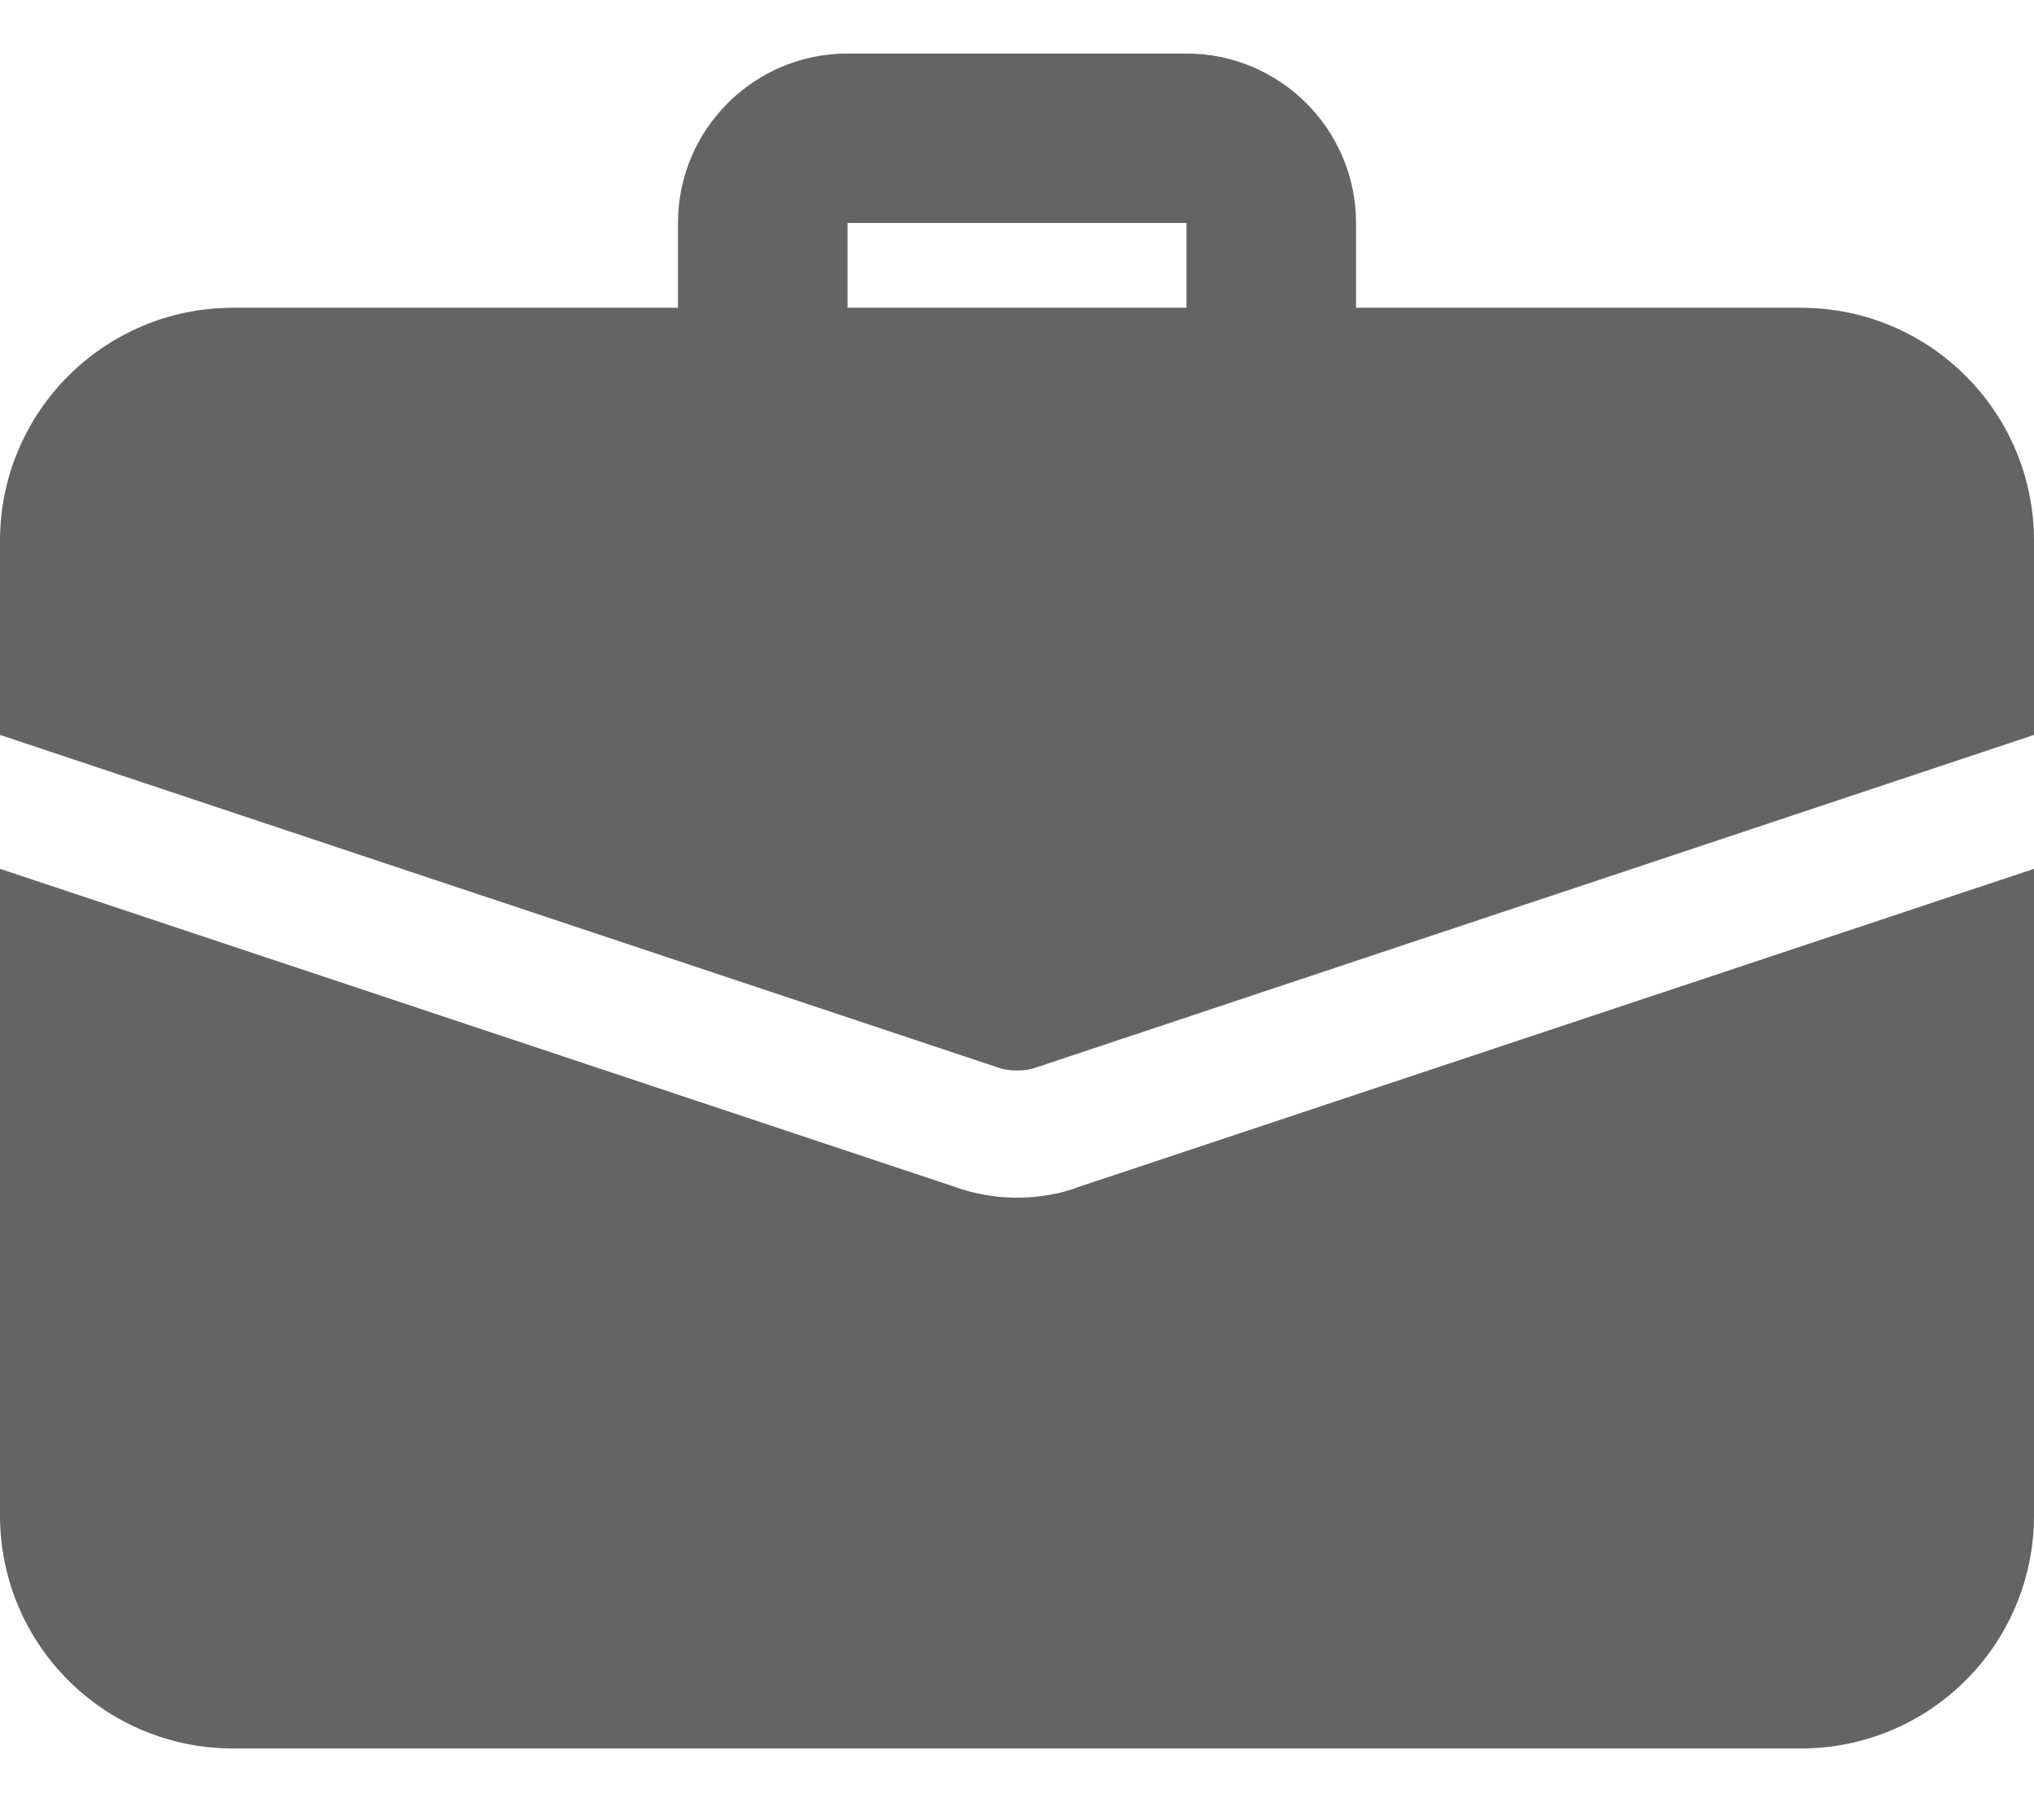
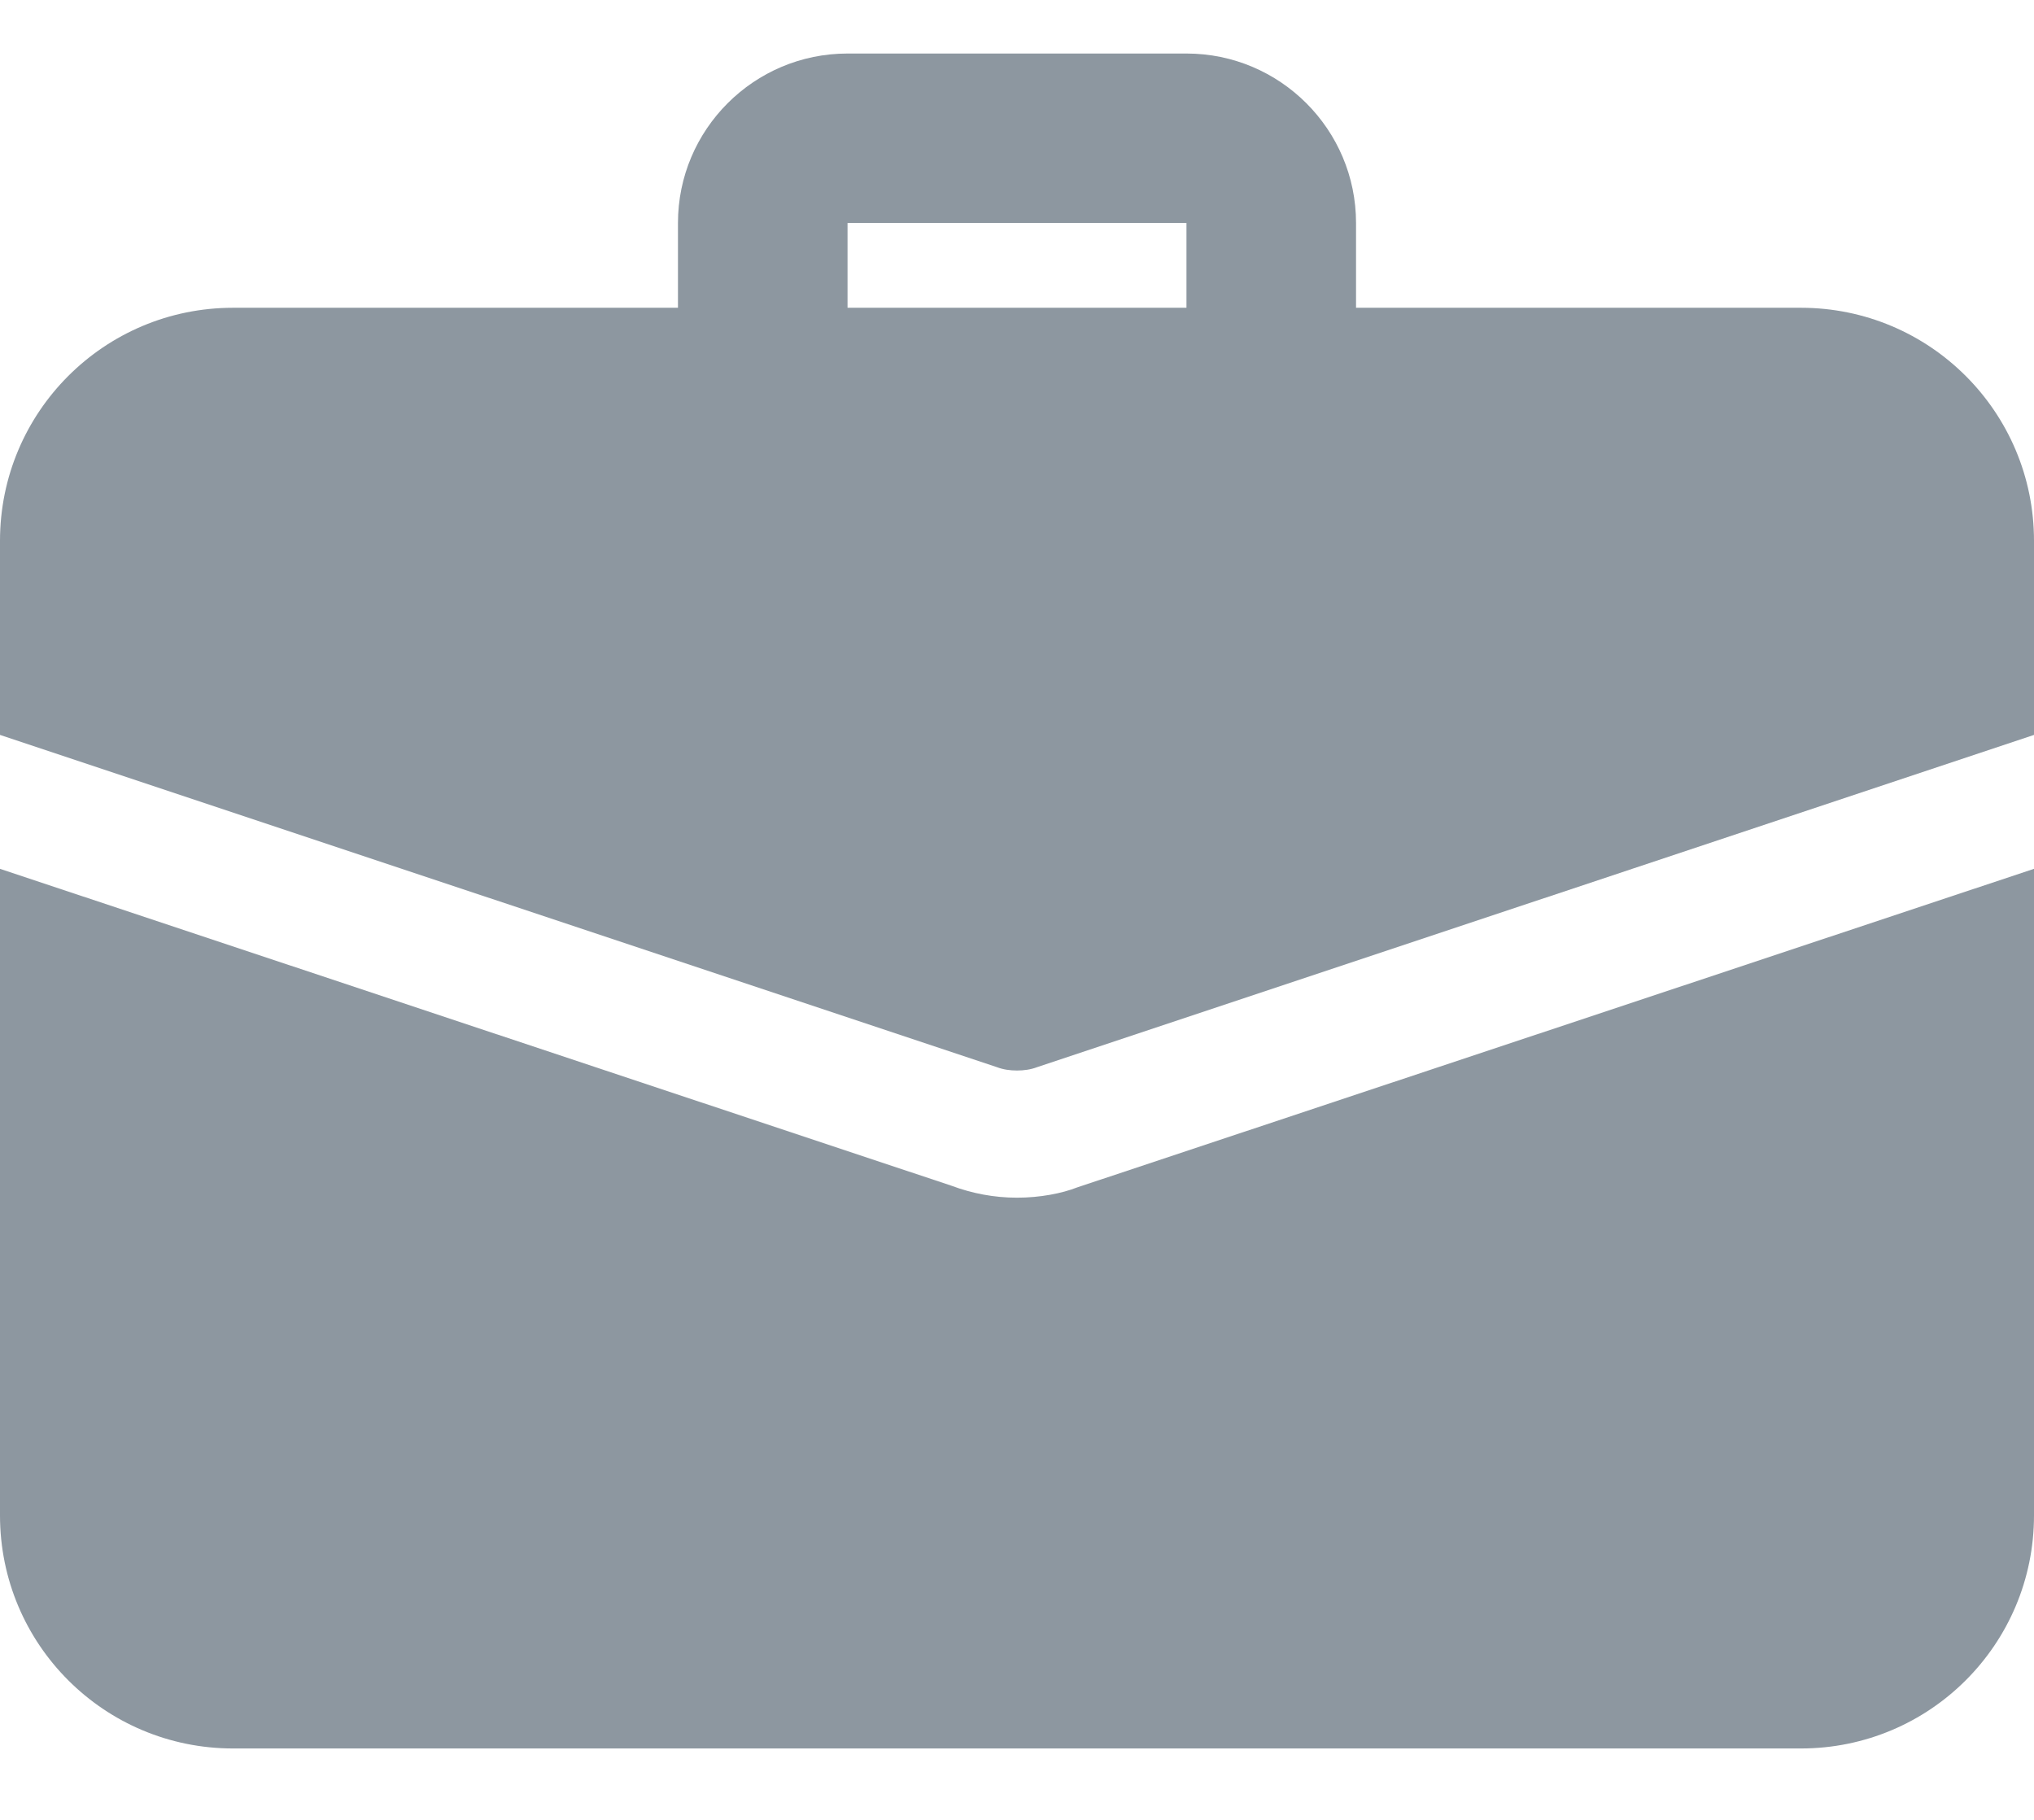
<svg xmlns="http://www.w3.org/2000/svg" width="19" height="17" viewBox="0 0 19 17" fill="none">
-   <path fill-rule="evenodd" clip-rule="evenodd" d="M12.667 2.875H16.823C18.026 2.875 19 3.849 19 5.052V6.865L9.69 9.968C9.627 9.992 9.563 10 9.5 10C9.437 10 9.373 9.992 9.31 9.968L0 6.865V5.052C0 3.849 0.974 2.875 2.177 2.875H6.333V2.083C6.333 1.21 7.043 0.5 7.917 0.5H11.083C11.957 0.5 12.667 1.21 12.667 2.083V2.875ZM7.917 2.875V2.083H11.083V2.875H7.917ZM10.062 11.092C9.92 11.148 9.714 11.188 9.5 11.188C9.286 11.188 9.08 11.148 8.89 11.077L0 8.116V14.156C0 15.36 0.974 16.333 2.177 16.333H16.823C18.026 16.333 19 15.36 19 14.156V8.116L10.062 11.092Z" fill="#646464" />
+   <path fill-rule="evenodd" clip-rule="evenodd" d="M12.667 2.875H16.823C18.026 2.875 19 3.849 19 5.052V6.865L9.69 9.968C9.627 9.992 9.563 10 9.5 10C9.437 10 9.373 9.992 9.31 9.968L0 6.865V5.052C0 3.849 0.974 2.875 2.177 2.875H6.333V2.083C6.333 1.21 7.043 0.5 7.917 0.5H11.083C11.957 0.5 12.667 1.21 12.667 2.083V2.875ZM7.917 2.875V2.083H11.083V2.875H7.917ZM10.062 11.092C9.92 11.148 9.714 11.188 9.5 11.188C9.286 11.188 9.08 11.148 8.89 11.077L0 8.116V14.156C0 15.36 0.974 16.333 2.177 16.333H16.823C18.026 16.333 19 15.36 19 14.156V8.116L10.062 11.092Z" fill="#8D97A0" />
</svg>
